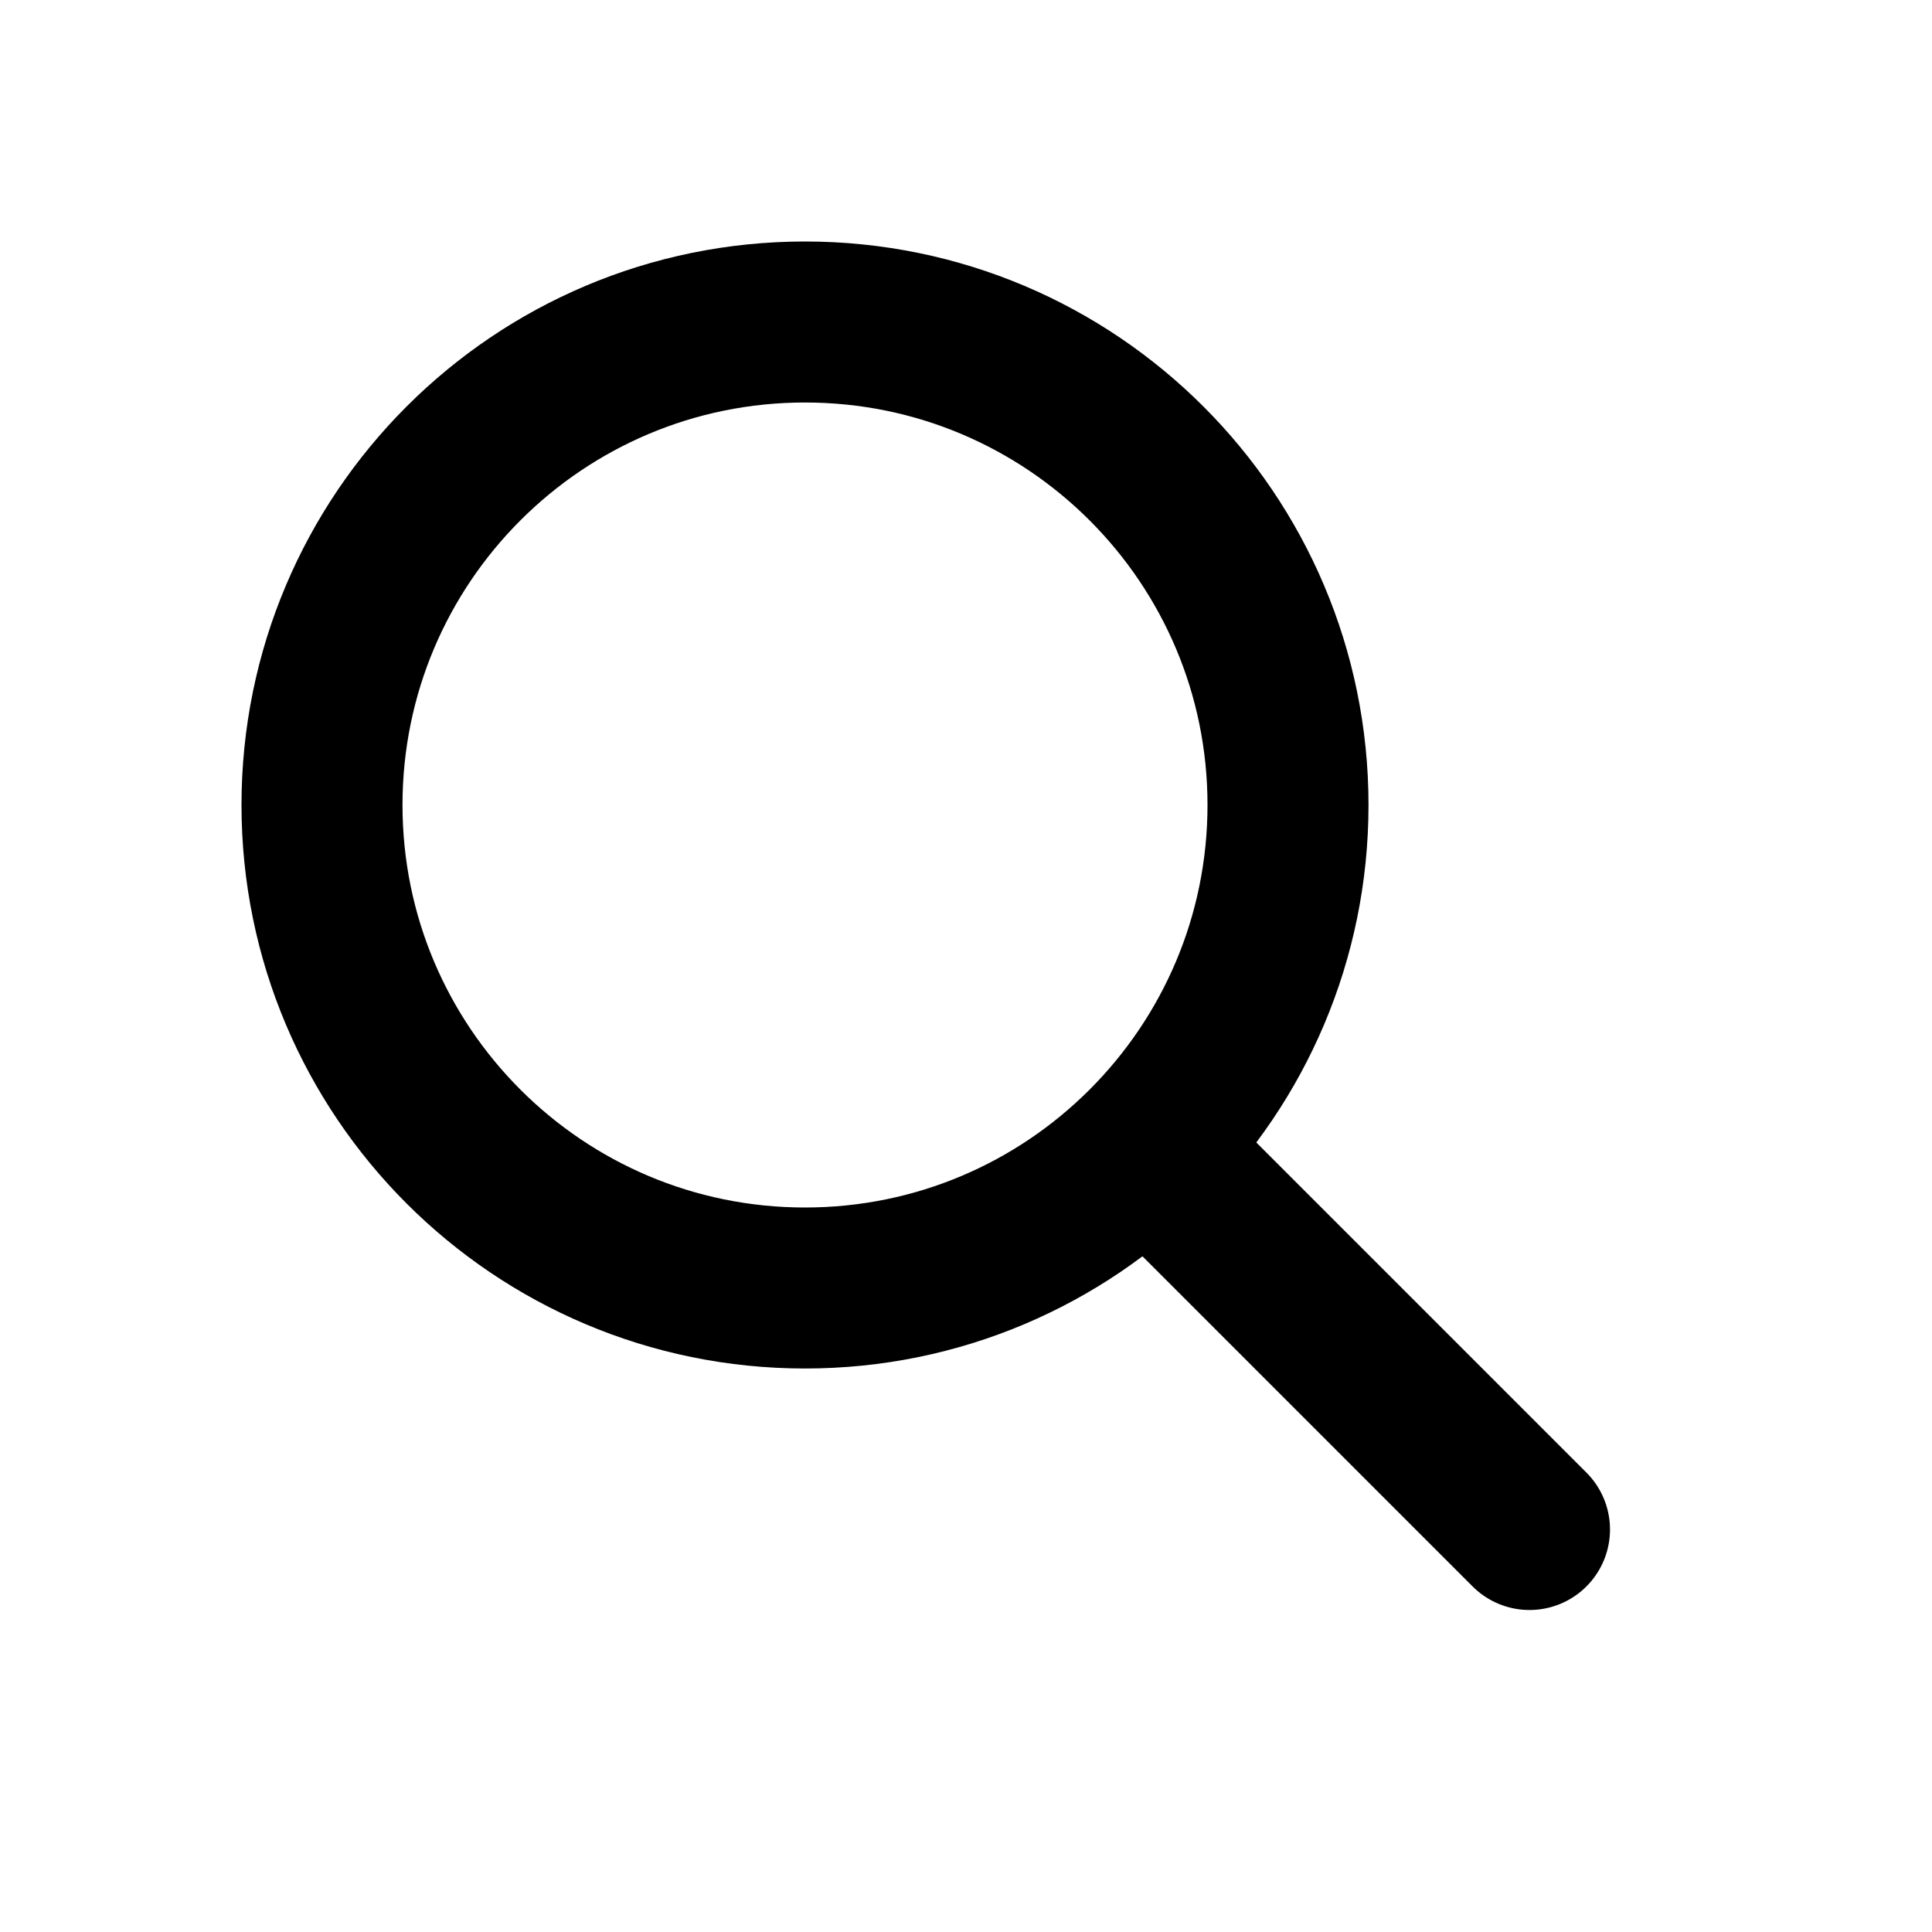
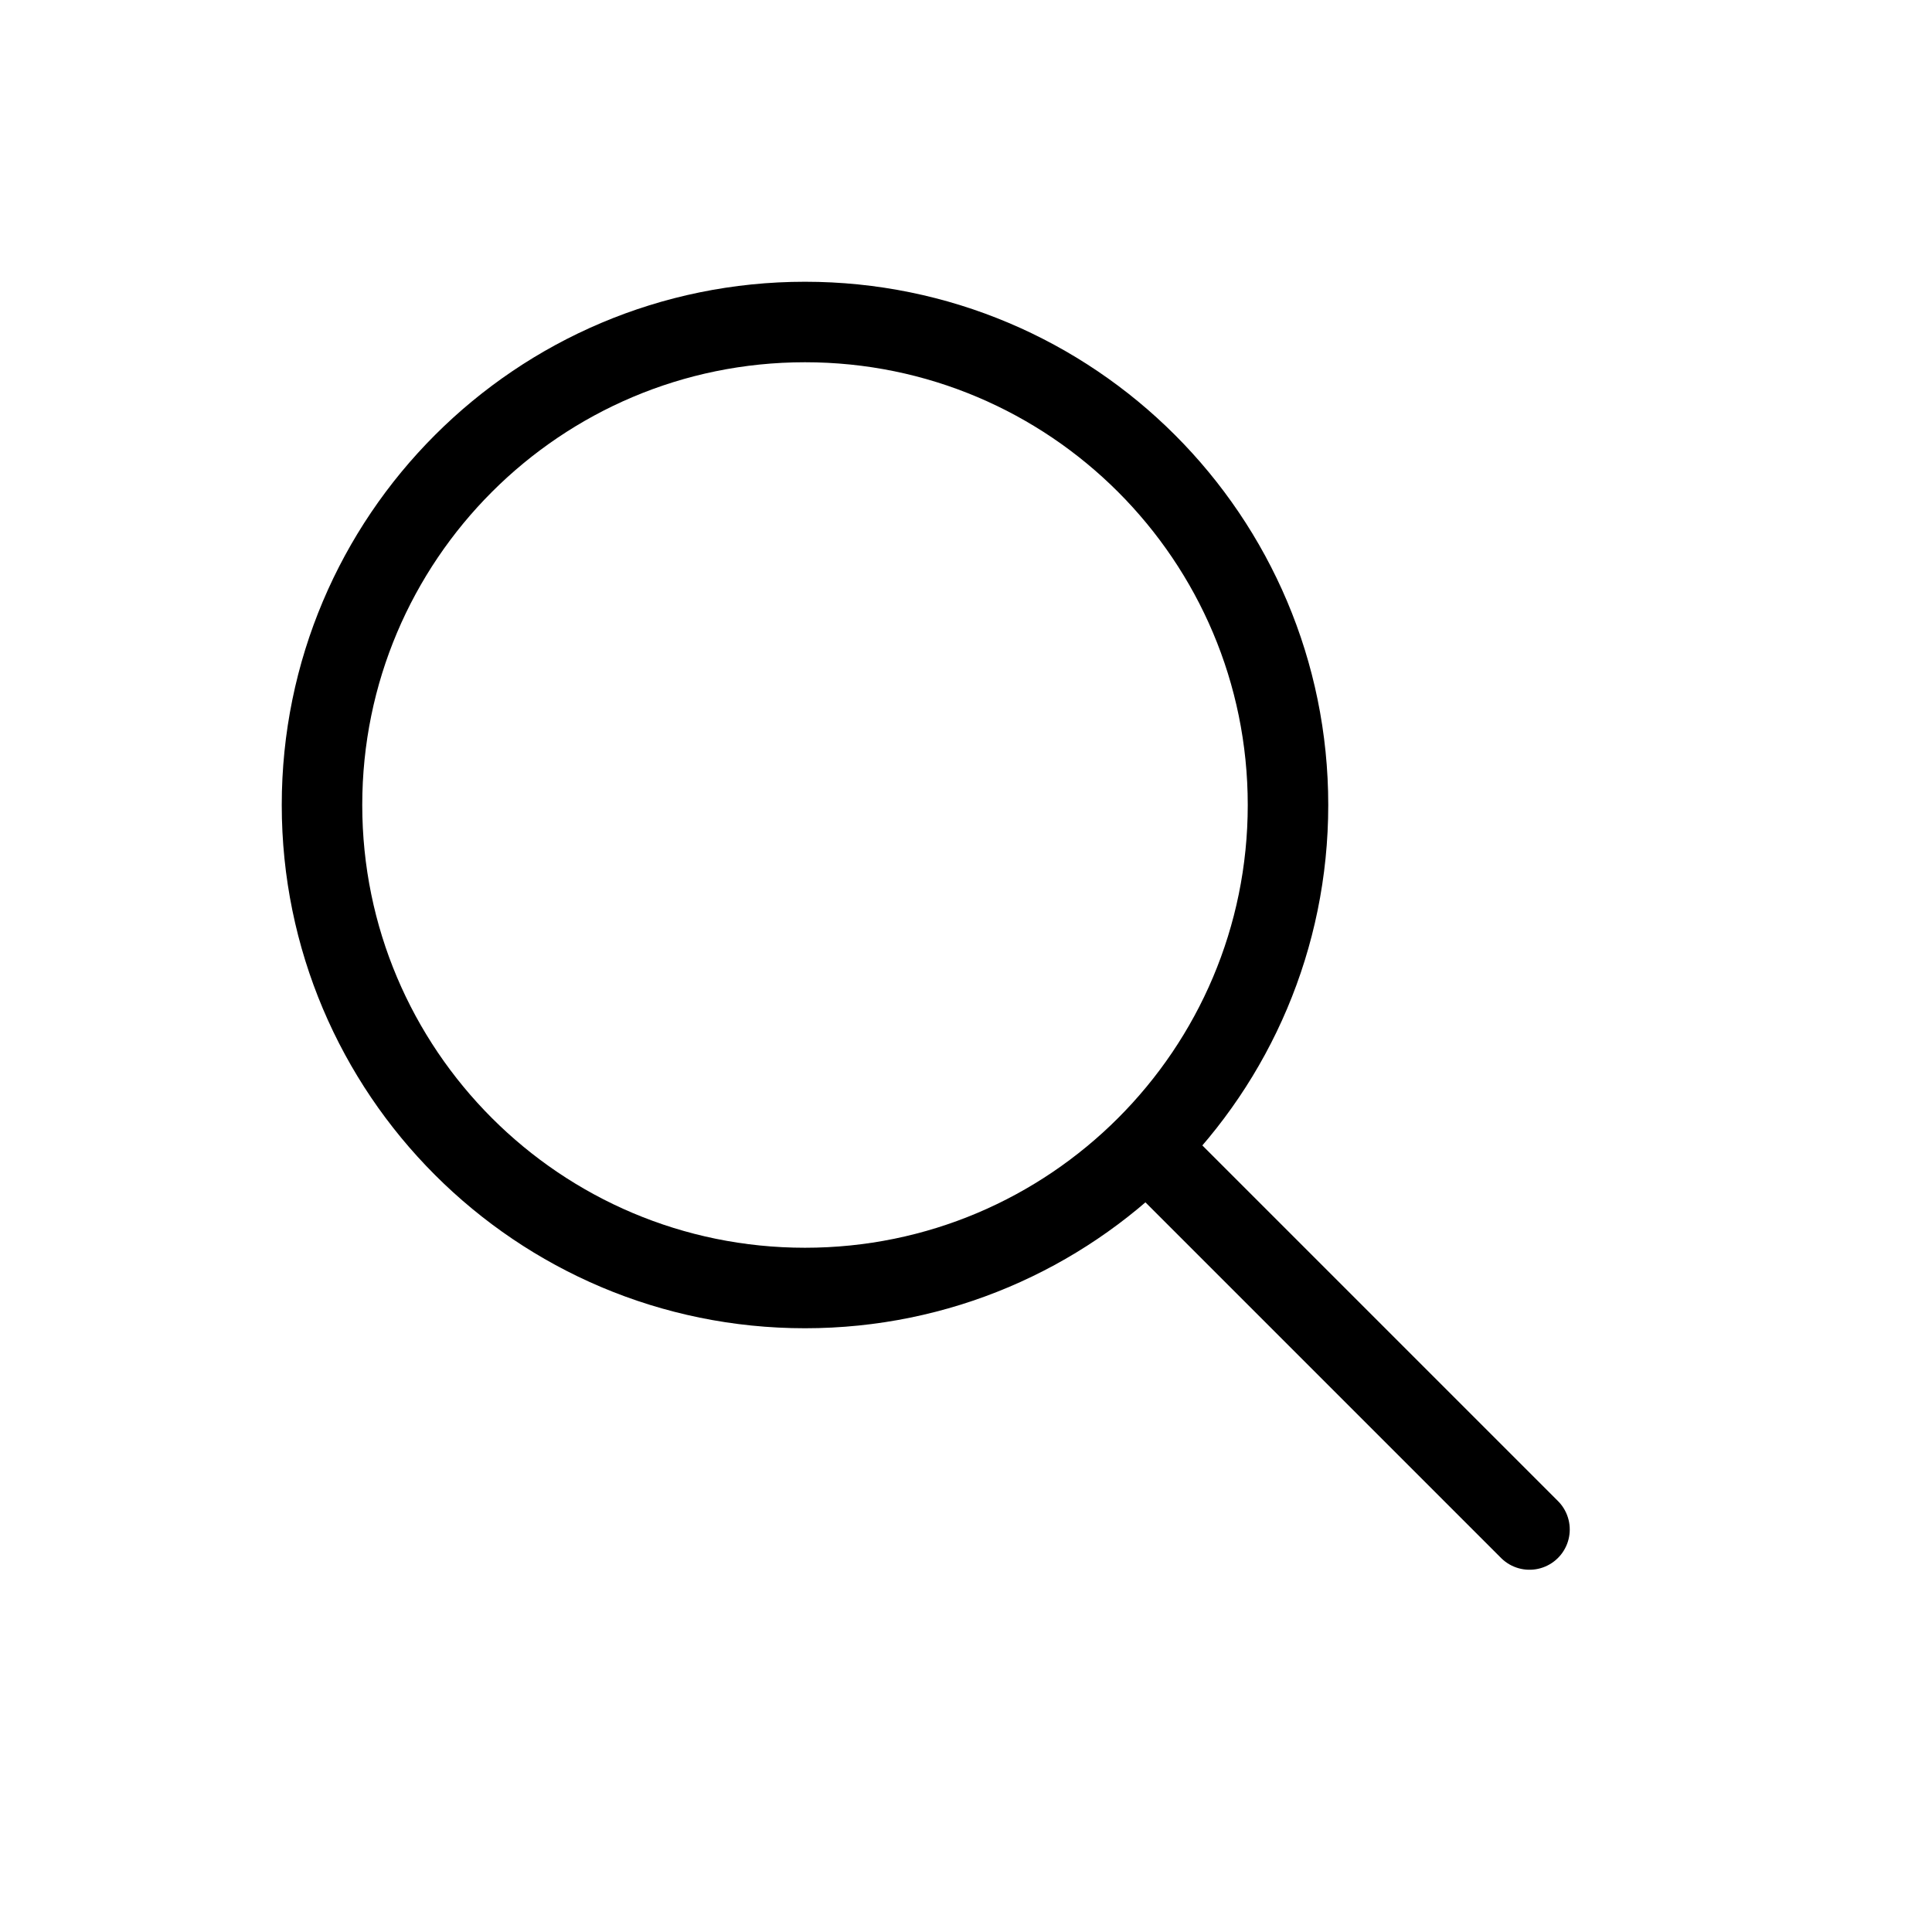
<svg xmlns="http://www.w3.org/2000/svg" width="25px" height="25px" viewBox="0 0 24 24" fill="none">
-   <g id="SVGRepo_bgCarrier" stroke-width="0" />
+   <g id="SVGRepo_bgCarrier" strokeWidth="0" />
  <g id="SVGRepo_tracerCarrier" stroke-linecap="round" stroke-linejoin="round" />
  <g id="SVGRepo_iconCarrier">
-     <circle cx="10" cy="10" r="6" stroke="#000000" stroke-width="2" stroke-linecap="round" stroke-linejoin="round" />
-     <path d="M14.5 14.5L19 19" stroke="#000000" stroke-width="2" stroke-linecap="round" stroke-linejoin="round" />
+     <circle cx="10" cy="10" r="6" stroke="#000000" strokeWidth="2" stroke-linecap="round" stroke-linejoin="round" />
+     <path d="M14.5 14.5L19 19" stroke="#000000" strokeWidth="2" stroke-linecap="round" stroke-linejoin="round" />
  </g>
</svg>
